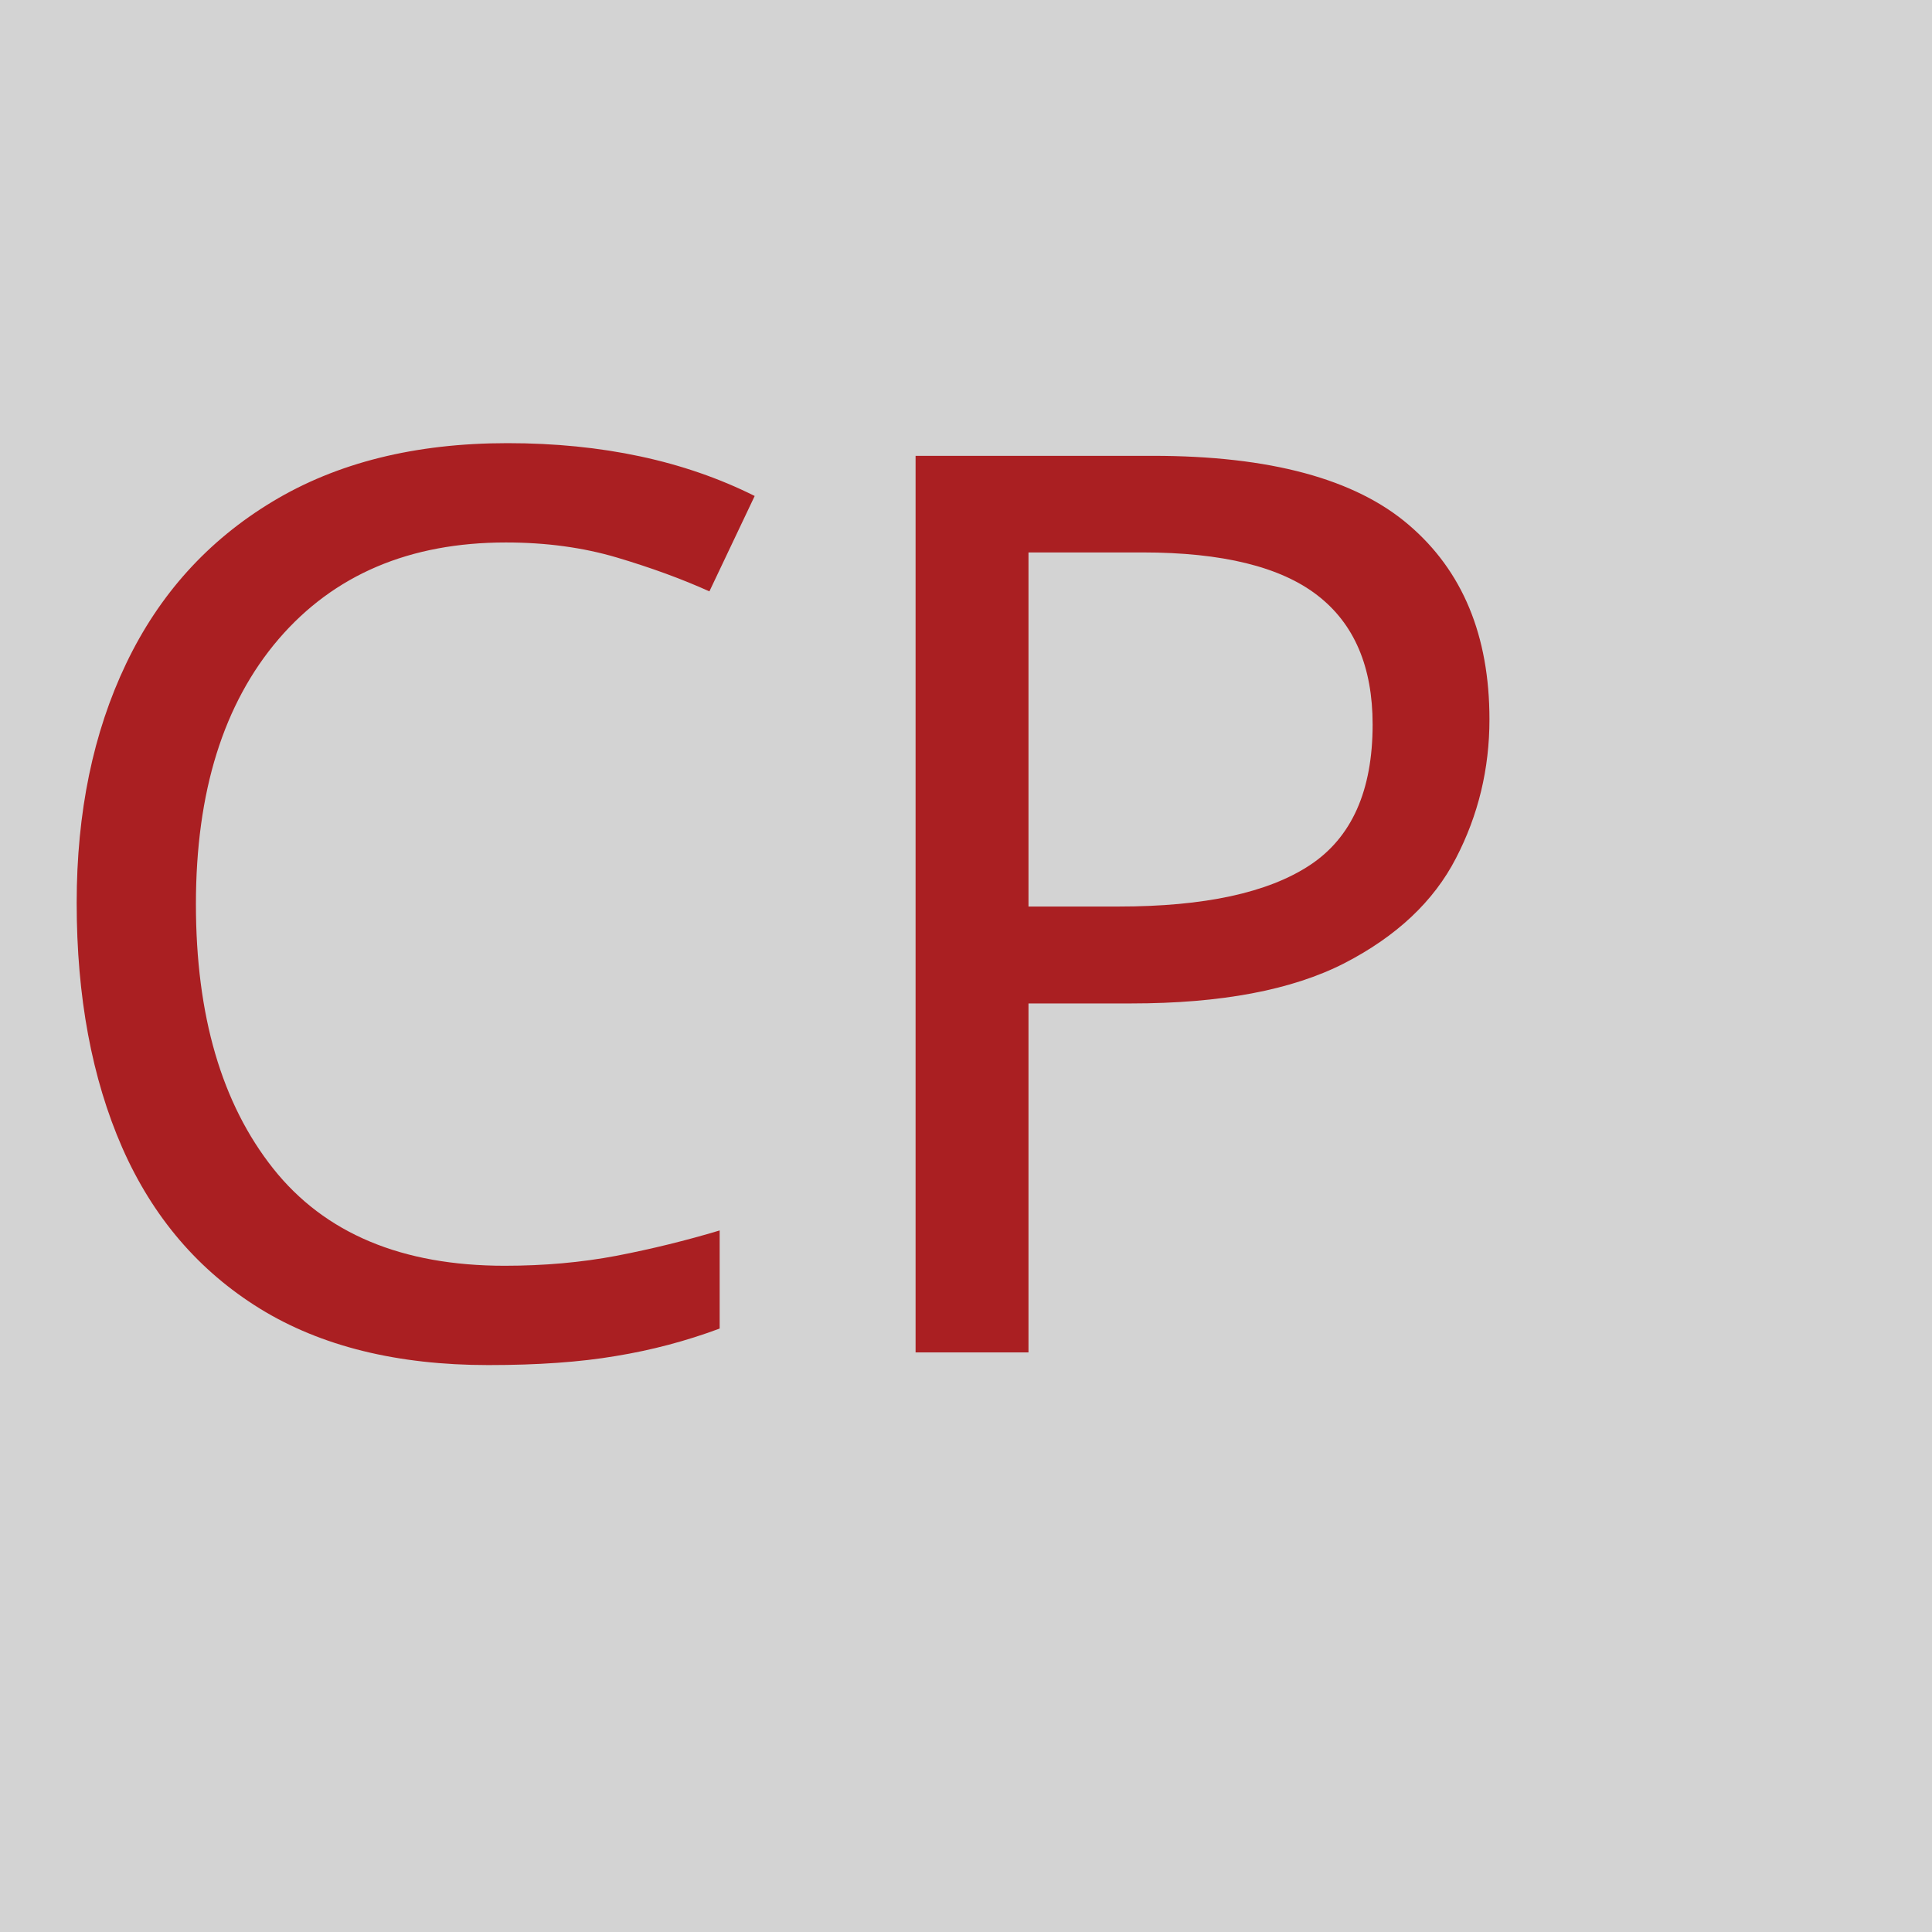
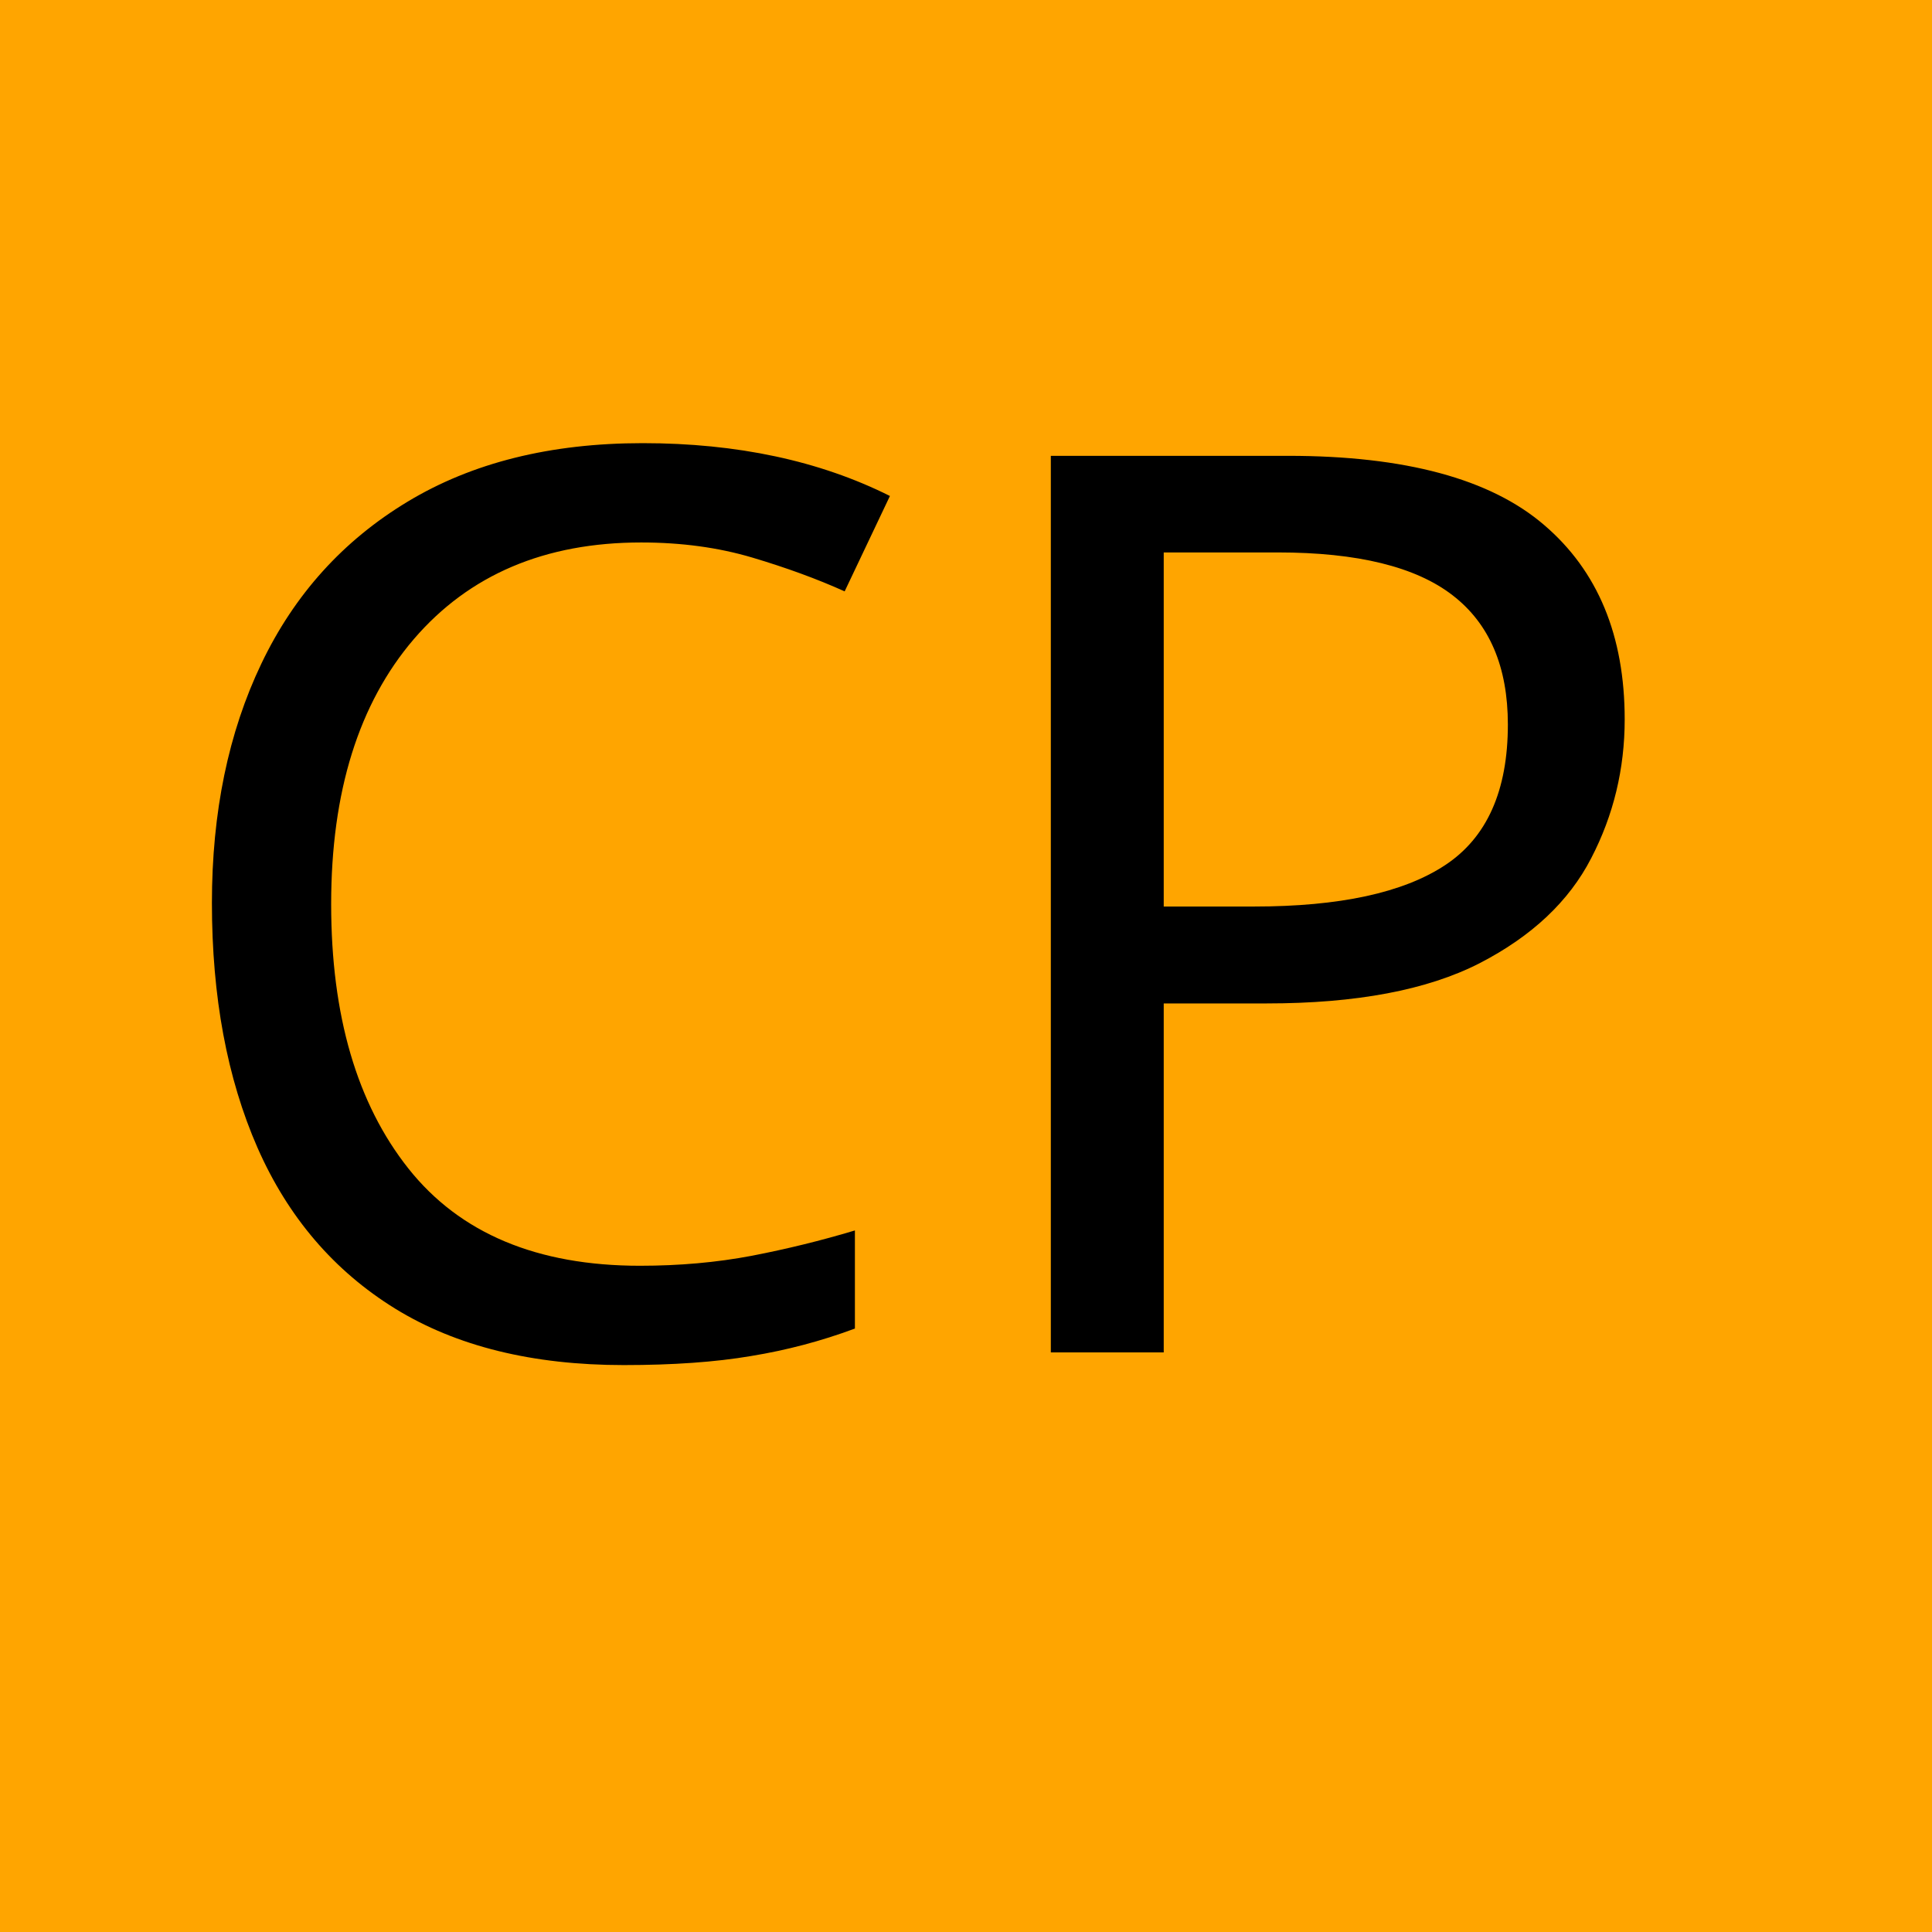
<svg xmlns="http://www.w3.org/2000/svg" version="1.0" width="100pt" height="100pt" viewBox="0 0 100 100" preserveAspectRatio="xMidYMid meet">
-   <rect width="100" height="100" style="fill: lightgrey" />
-   <text x="0" y="70" font-family="Verdana" font-size="65" fill="#aa1f22">CP</text>
+   <rect width="100" height="100" style="fill: orange" />
+   <text x="7" y="70" color="black" font-family="Verdana" font-size="65">CP</text>
</svg>
